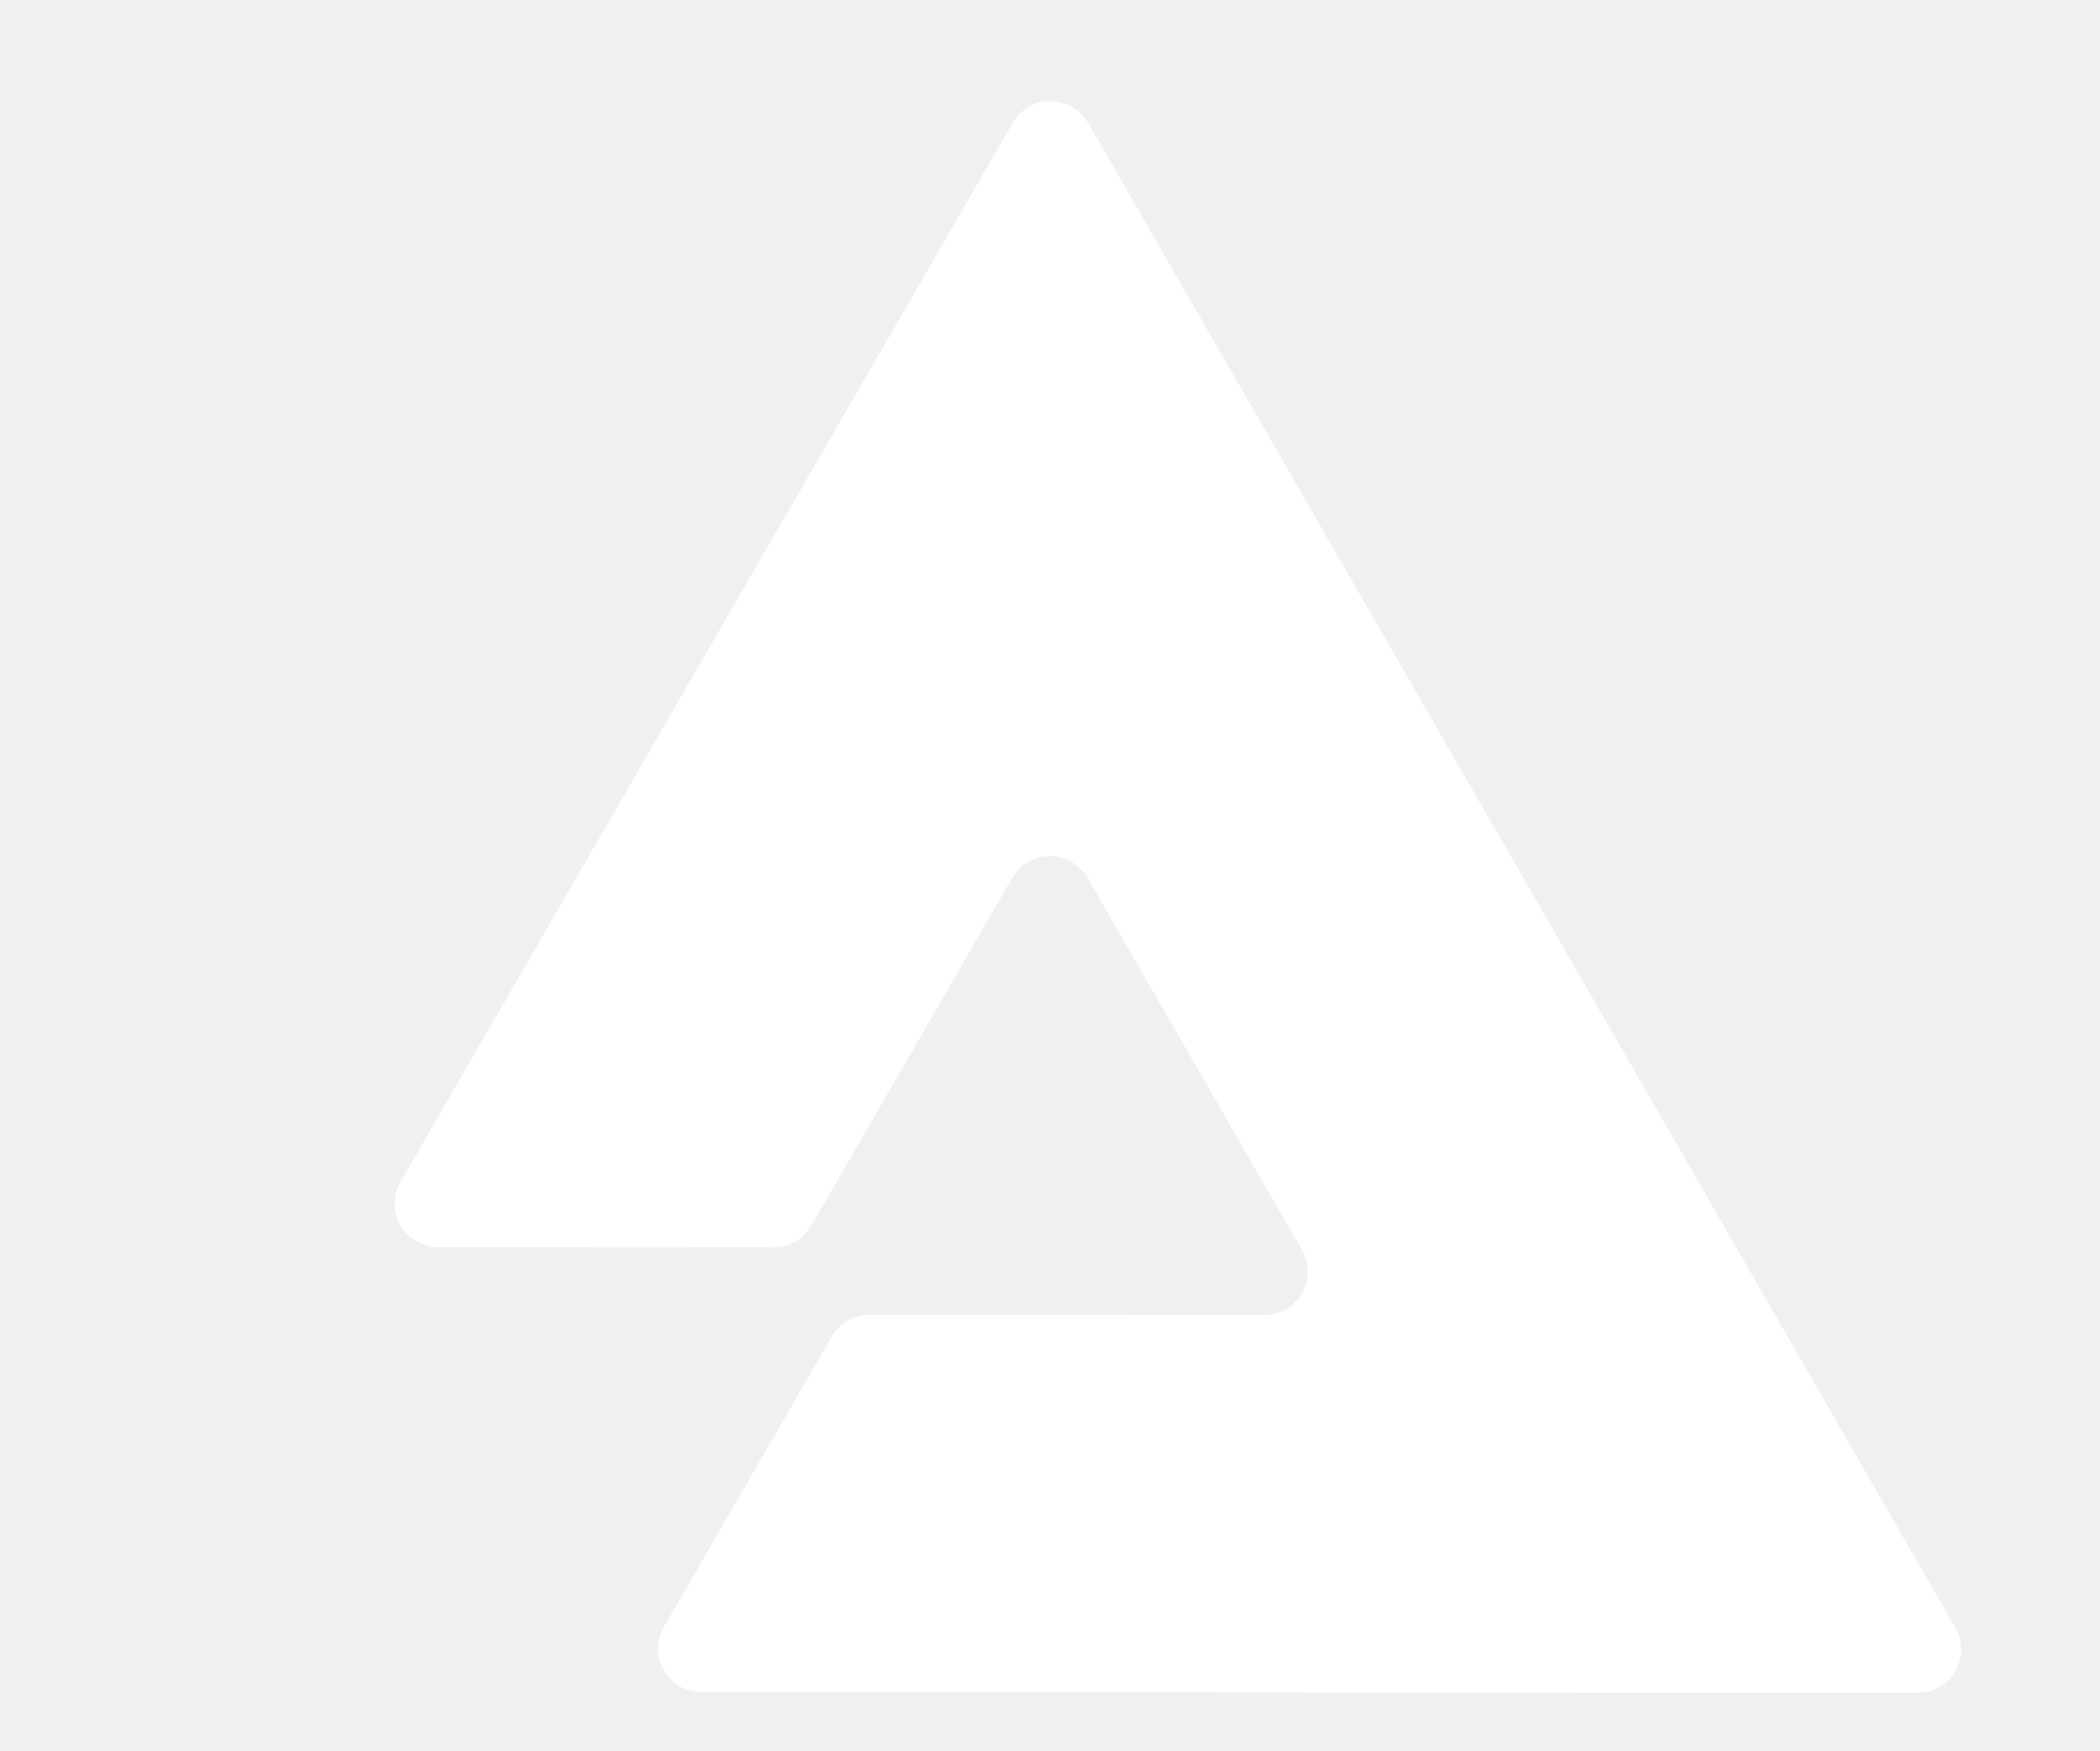
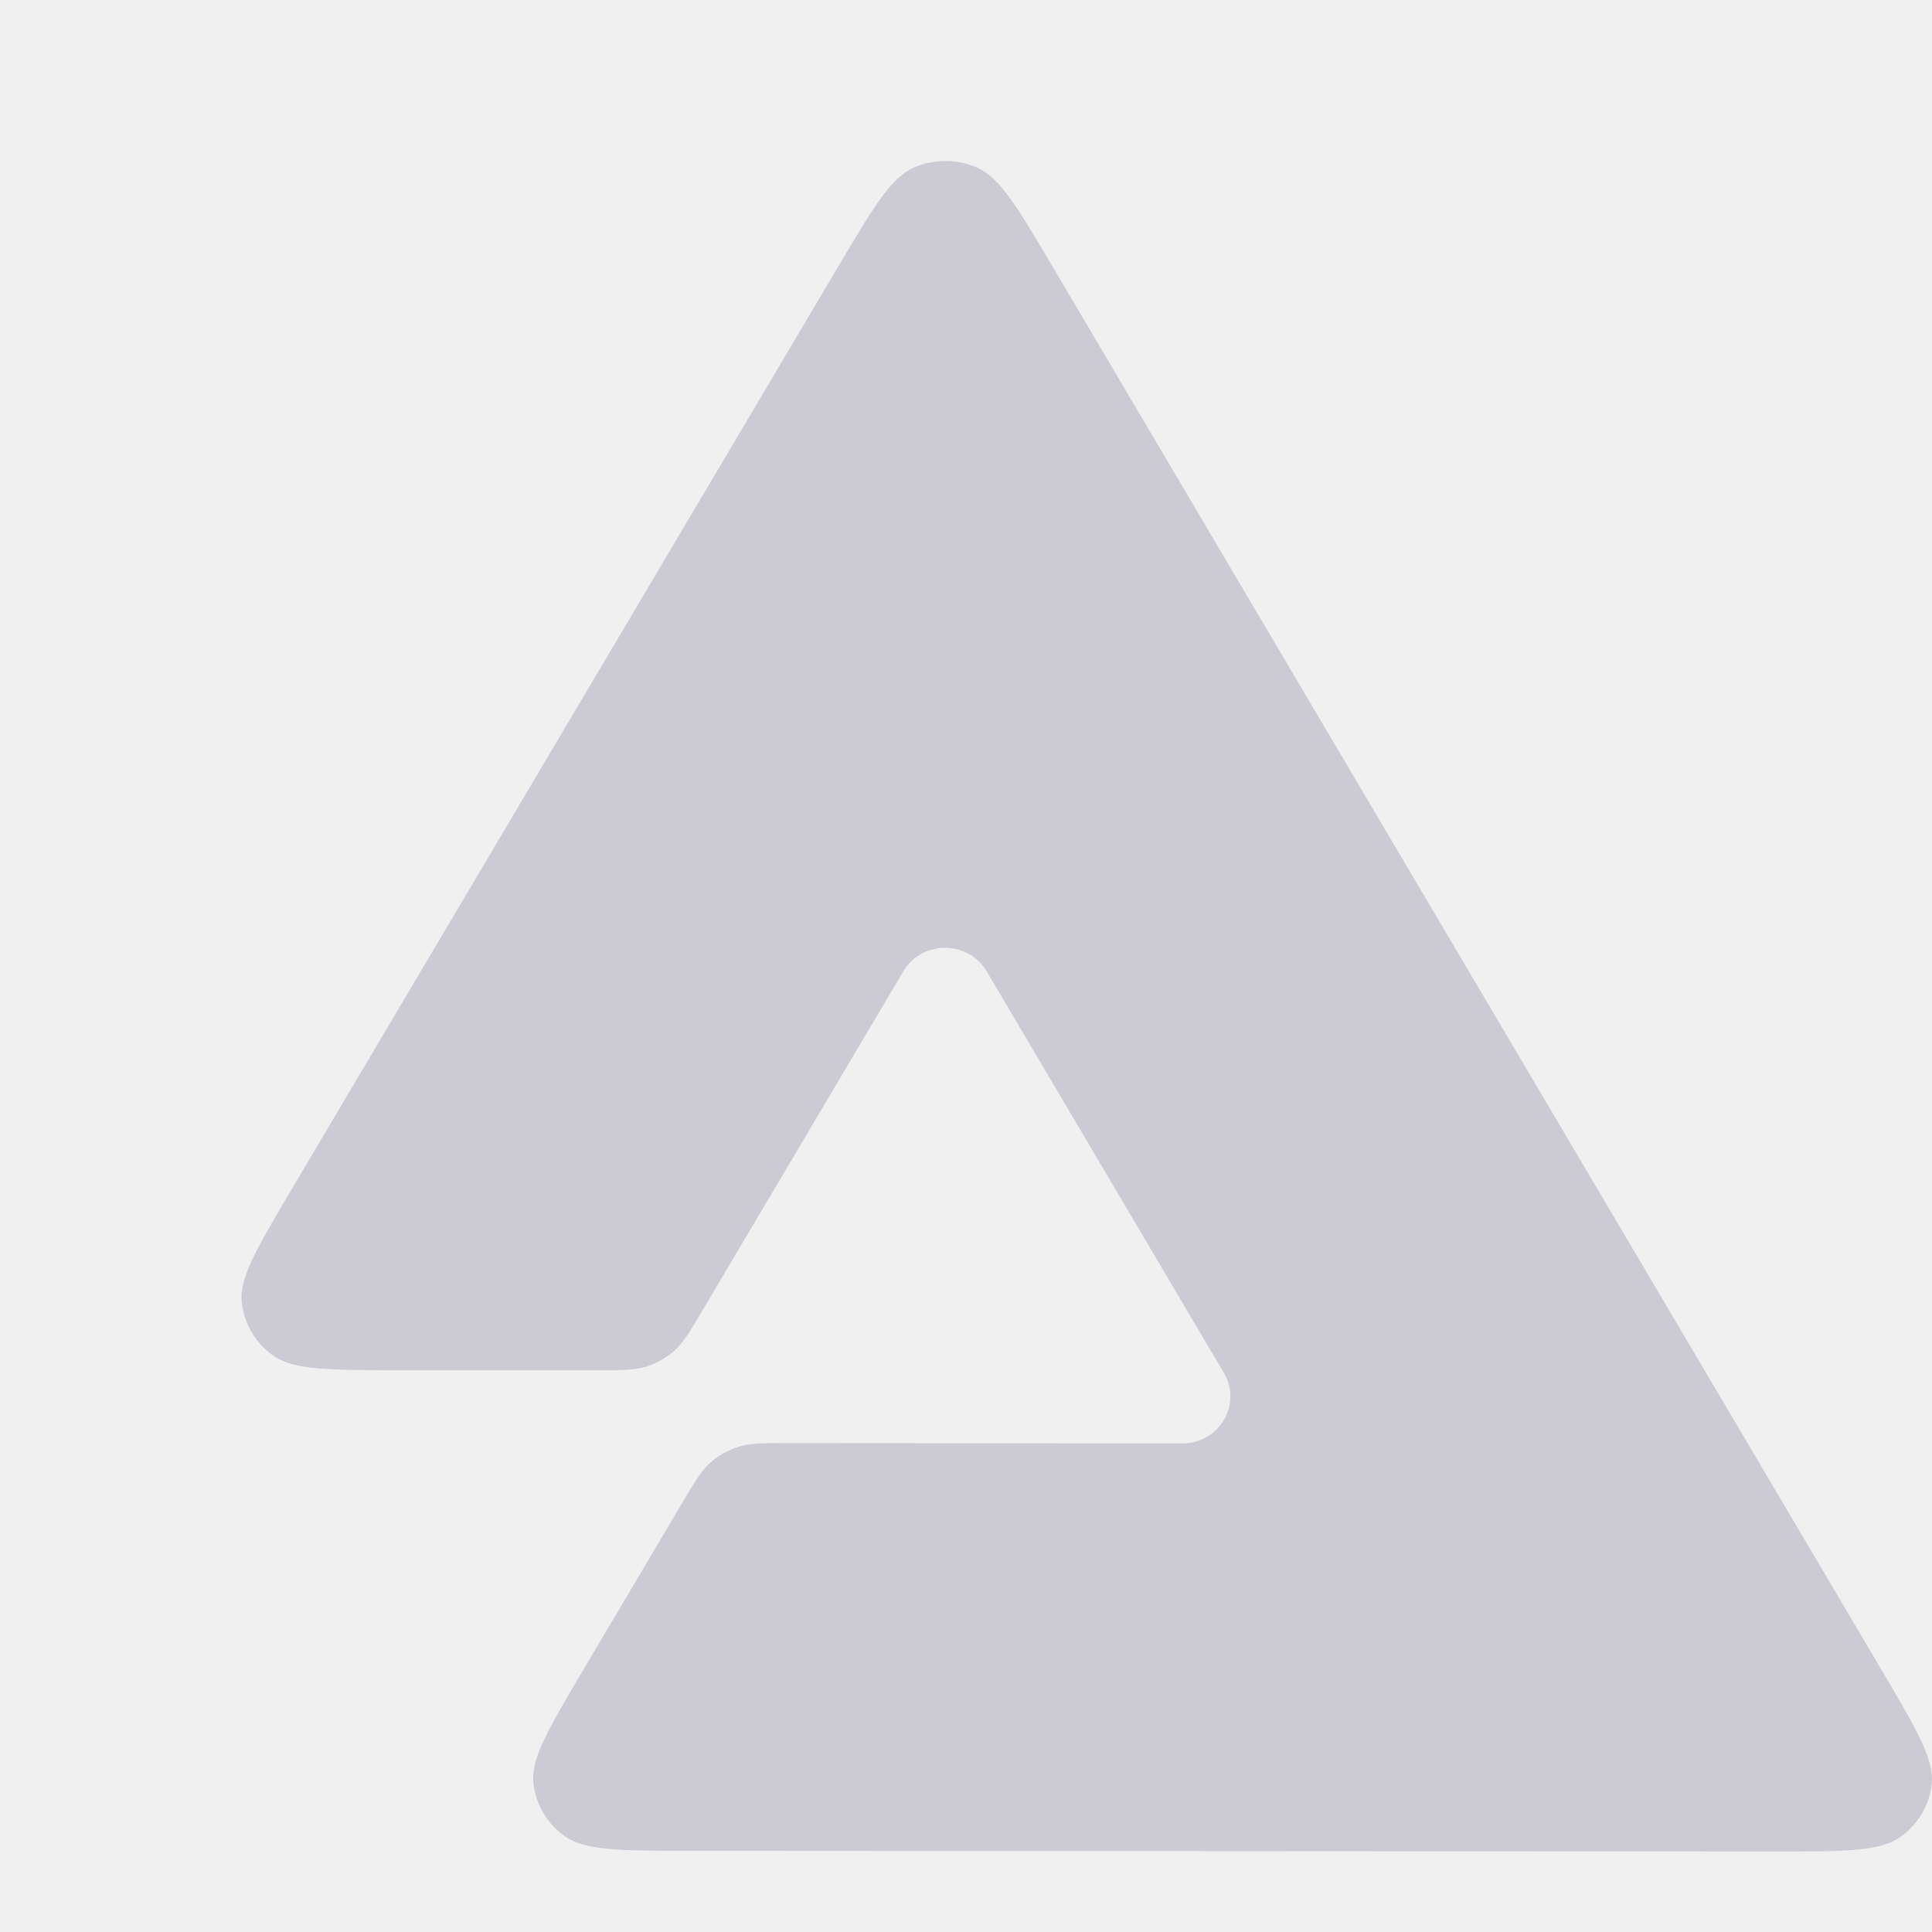
- <svg xmlns="http://www.w3.org/2000/svg" id="Layer_1" data-name="Layer 1" viewBox="0 0 600 500">
-   <defs>
-     <style>.cls-1{fill:#fff;}</style>
-   </defs>
-   <path class="cls-1" d="M558.69,465,434.78,250,376.66,149.21,310.86,35.07a12.4,12.4,0,0,0-21.48,0L165.18,249.84,114.43,337.6a12.41,12.41,0,0,0,10.74,18.62l95.87.06a12.43,12.43,0,0,0,10.75-6.19l49.82-86.18,7.62-13.18a13.36,13.36,0,0,1,1-1.46,12.41,12.41,0,0,1,20.5,1.48l51.7,89.68L372,357a13.25,13.25,0,0,1,1.22,2.91,12.41,12.41,0,0,1-12,15.69l-112.78-.07a12.43,12.43,0,0,0-10.75,6.19l-48,83a12.4,12.4,0,0,0,10.73,18.61l99.39.07,123.93.08,124.18.08A12.4,12.4,0,0,0,558.69,465Z" />
+ <svg xmlns="http://www.w3.org/2000/svg" width="112" height="112" viewBox="0 0 112 112" fill="none">
+   <g opacity="0.8">
+     <path d="M61.03 15.474C58.991 12.019 57.969 10.292 56.638 9.713C55.475 9.207 54.147 9.207 52.984 9.711C51.65 10.29 50.628 12.015 48.583 15.467L16.93 68.905C14.886 72.357 13.862 74.082 14.015 75.498C14.147 76.735 14.81 77.857 15.841 78.589C17.02 79.427 19.063 79.429 23.148 79.431L34.516 79.437C36.027 79.437 36.784 79.437 37.46 79.225C38.059 79.036 38.609 78.725 39.079 78.315C39.607 77.85 39.986 77.213 40.743 75.934L52.371 56.303C52.438 56.189 52.513 56.081 52.591 55.983C53.775 54.499 56.193 54.606 57.197 56.305L70.954 79.597C71.078 79.806 71.167 80.02 71.228 80.235C71.704 81.901 70.438 83.677 68.538 83.675L45.753 83.659C44.242 83.659 43.485 83.659 42.809 83.872C42.209 84.06 41.659 84.372 41.19 84.781C40.662 85.246 40.283 85.884 39.526 87.162L33.835 96.768C31.792 100.22 30.768 101.945 30.92 103.361C31.053 104.597 31.715 105.72 32.746 106.452C33.925 107.289 35.969 107.291 40.053 107.294L102.849 107.333C106.934 107.335 108.975 107.337 110.157 106.5C111.187 105.77 111.853 104.648 111.985 103.414C112.137 101.998 111.118 100.27 109.079 96.816L61.03 15.474Z" fill="#C3C1CB" />
+   </g>
</svg>
